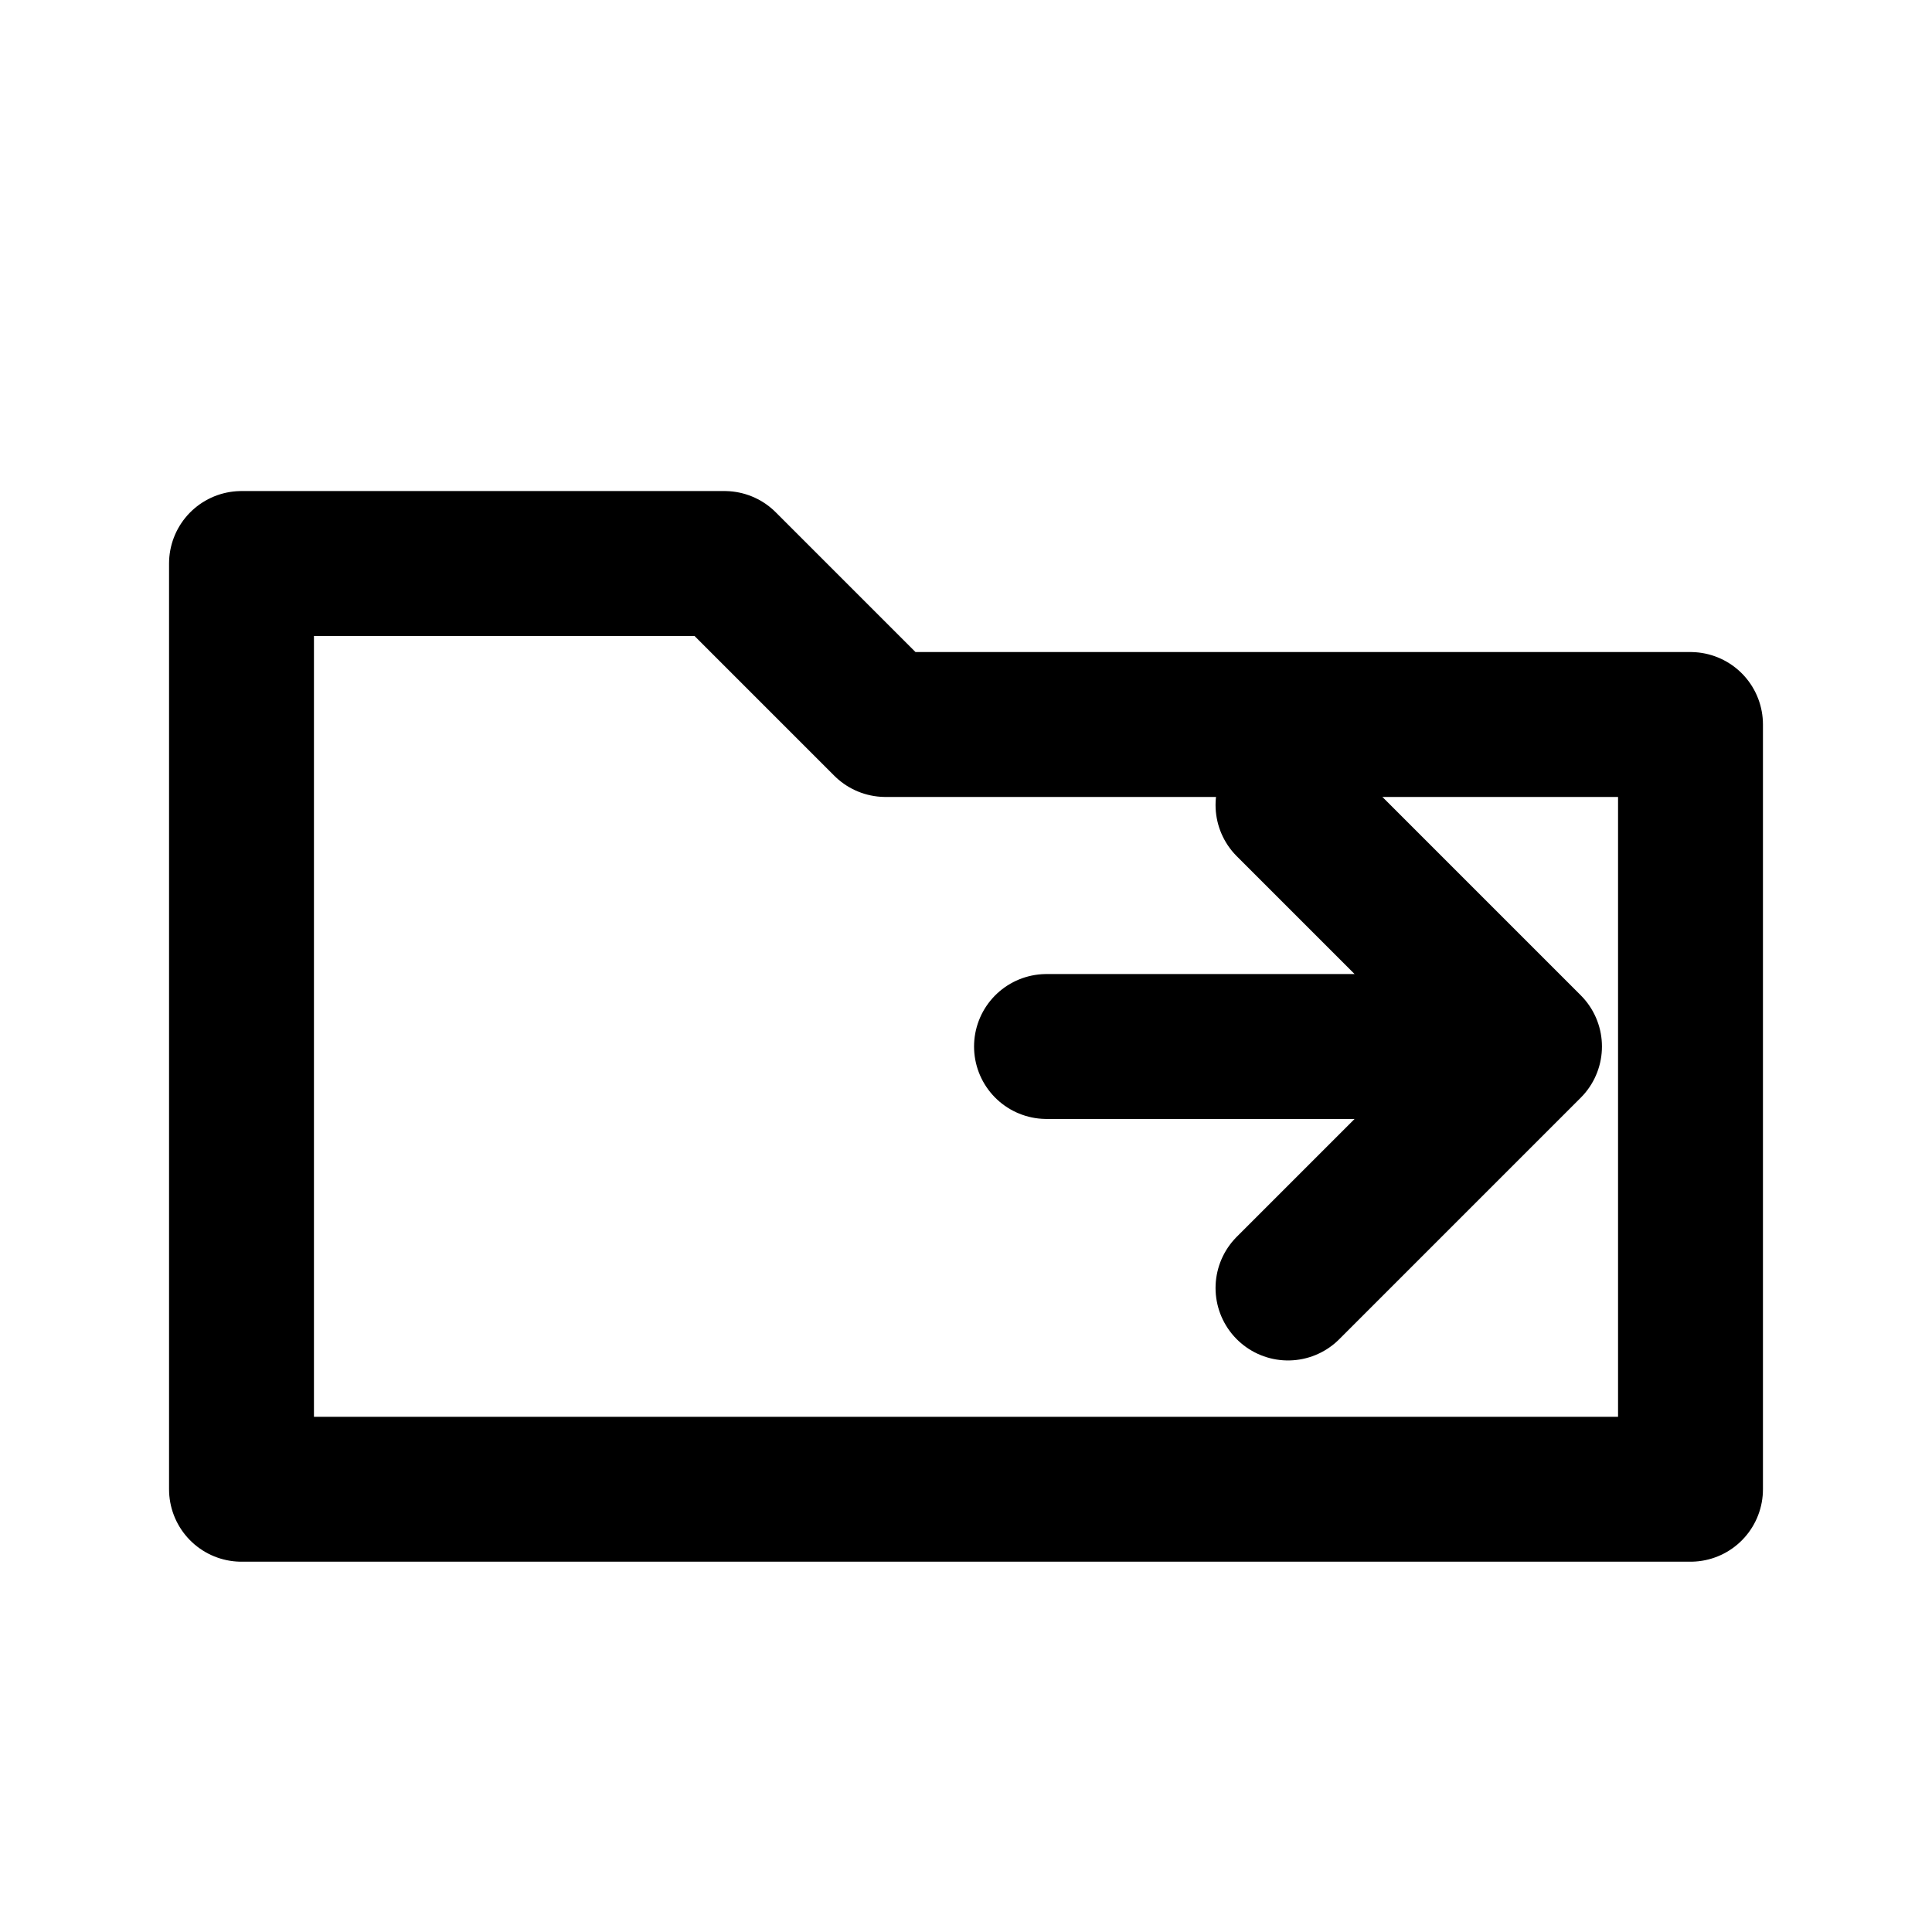
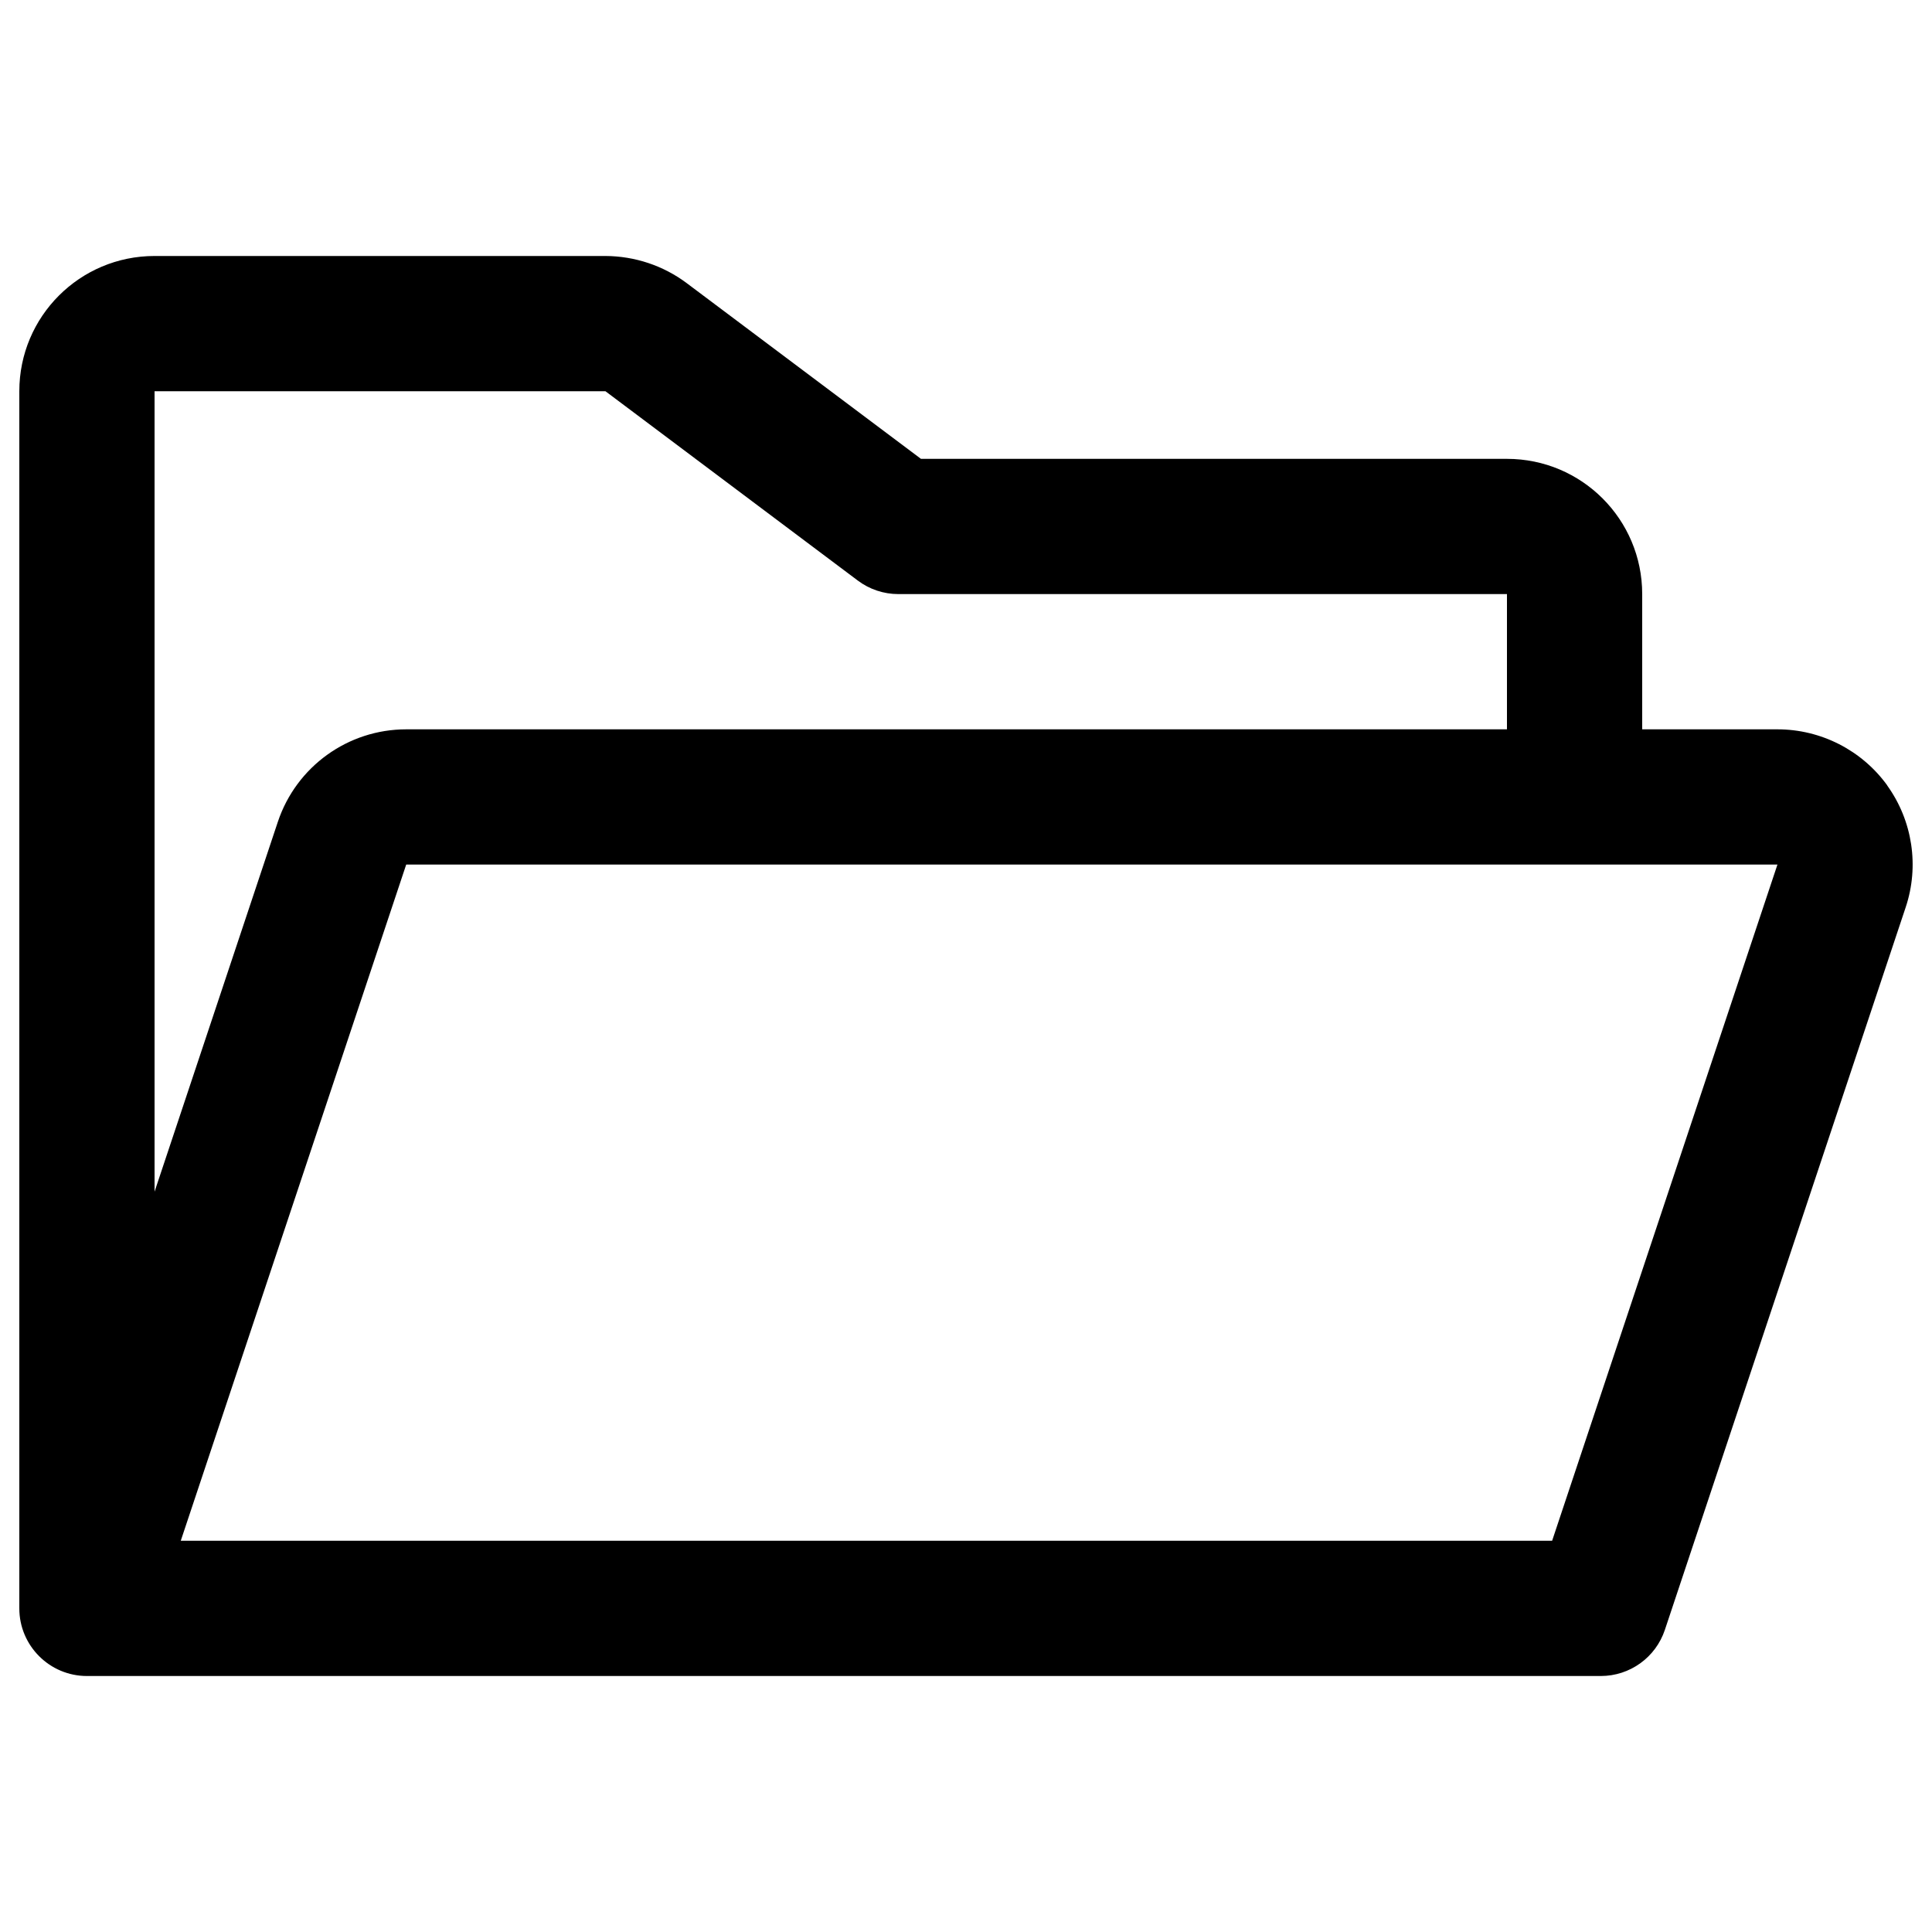
- <svg xmlns="http://www.w3.org/2000/svg" width="24" height="24" viewBox="0 0 24 24" fill="none">
-   <path d="M3 7h6l2 2h10v9.5H3V7Z" stroke="currentColor" stroke-width="1.8" stroke-linejoin="round" />
-   <path d="M13 13h5M16 10l3 3-3 3" stroke="currentColor" stroke-width="1.8" stroke-linecap="round" stroke-linejoin="round" />
+ <svg xmlns="http://www.w3.org/2000/svg" viewBox="0 0 16 16" fill="#000000" id="Folder-Open--Streamline-Phosphor" height="16" width="16">
+   <path d="M15.63 6.505c-0.211 -0.292 -0.55 -0.465 -0.91 -0.465h-1.12V4.92c0 -0.619 -0.501 -1.12 -1.12 -1.12h-4.853L5.686 2.344c-0.194 -0.145 -0.43 -0.223 -0.672 -0.224h-3.734c-0.619 0 -1.12 0.501 -1.12 1.12v10.08c0 0.309 0.251 0.56 0.56 0.56h12.537c0.241 0 0.455 -0.154 0.531 -0.383l1.994 -5.983c0.114 -0.341 0.057 -0.717 -0.153 -1.009ZM5.014 3.24l2.09 1.568c0.097 0.073 0.215 0.112 0.336 0.112h5.04v1.12H3.364c-0.482 -0 -0.91 0.308 -1.063 0.766l-1.021 3.063V3.24Zm7.84 9.52H1.497l1.867 -5.6H14.72Z" stroke-width="0.062" />
</svg>
